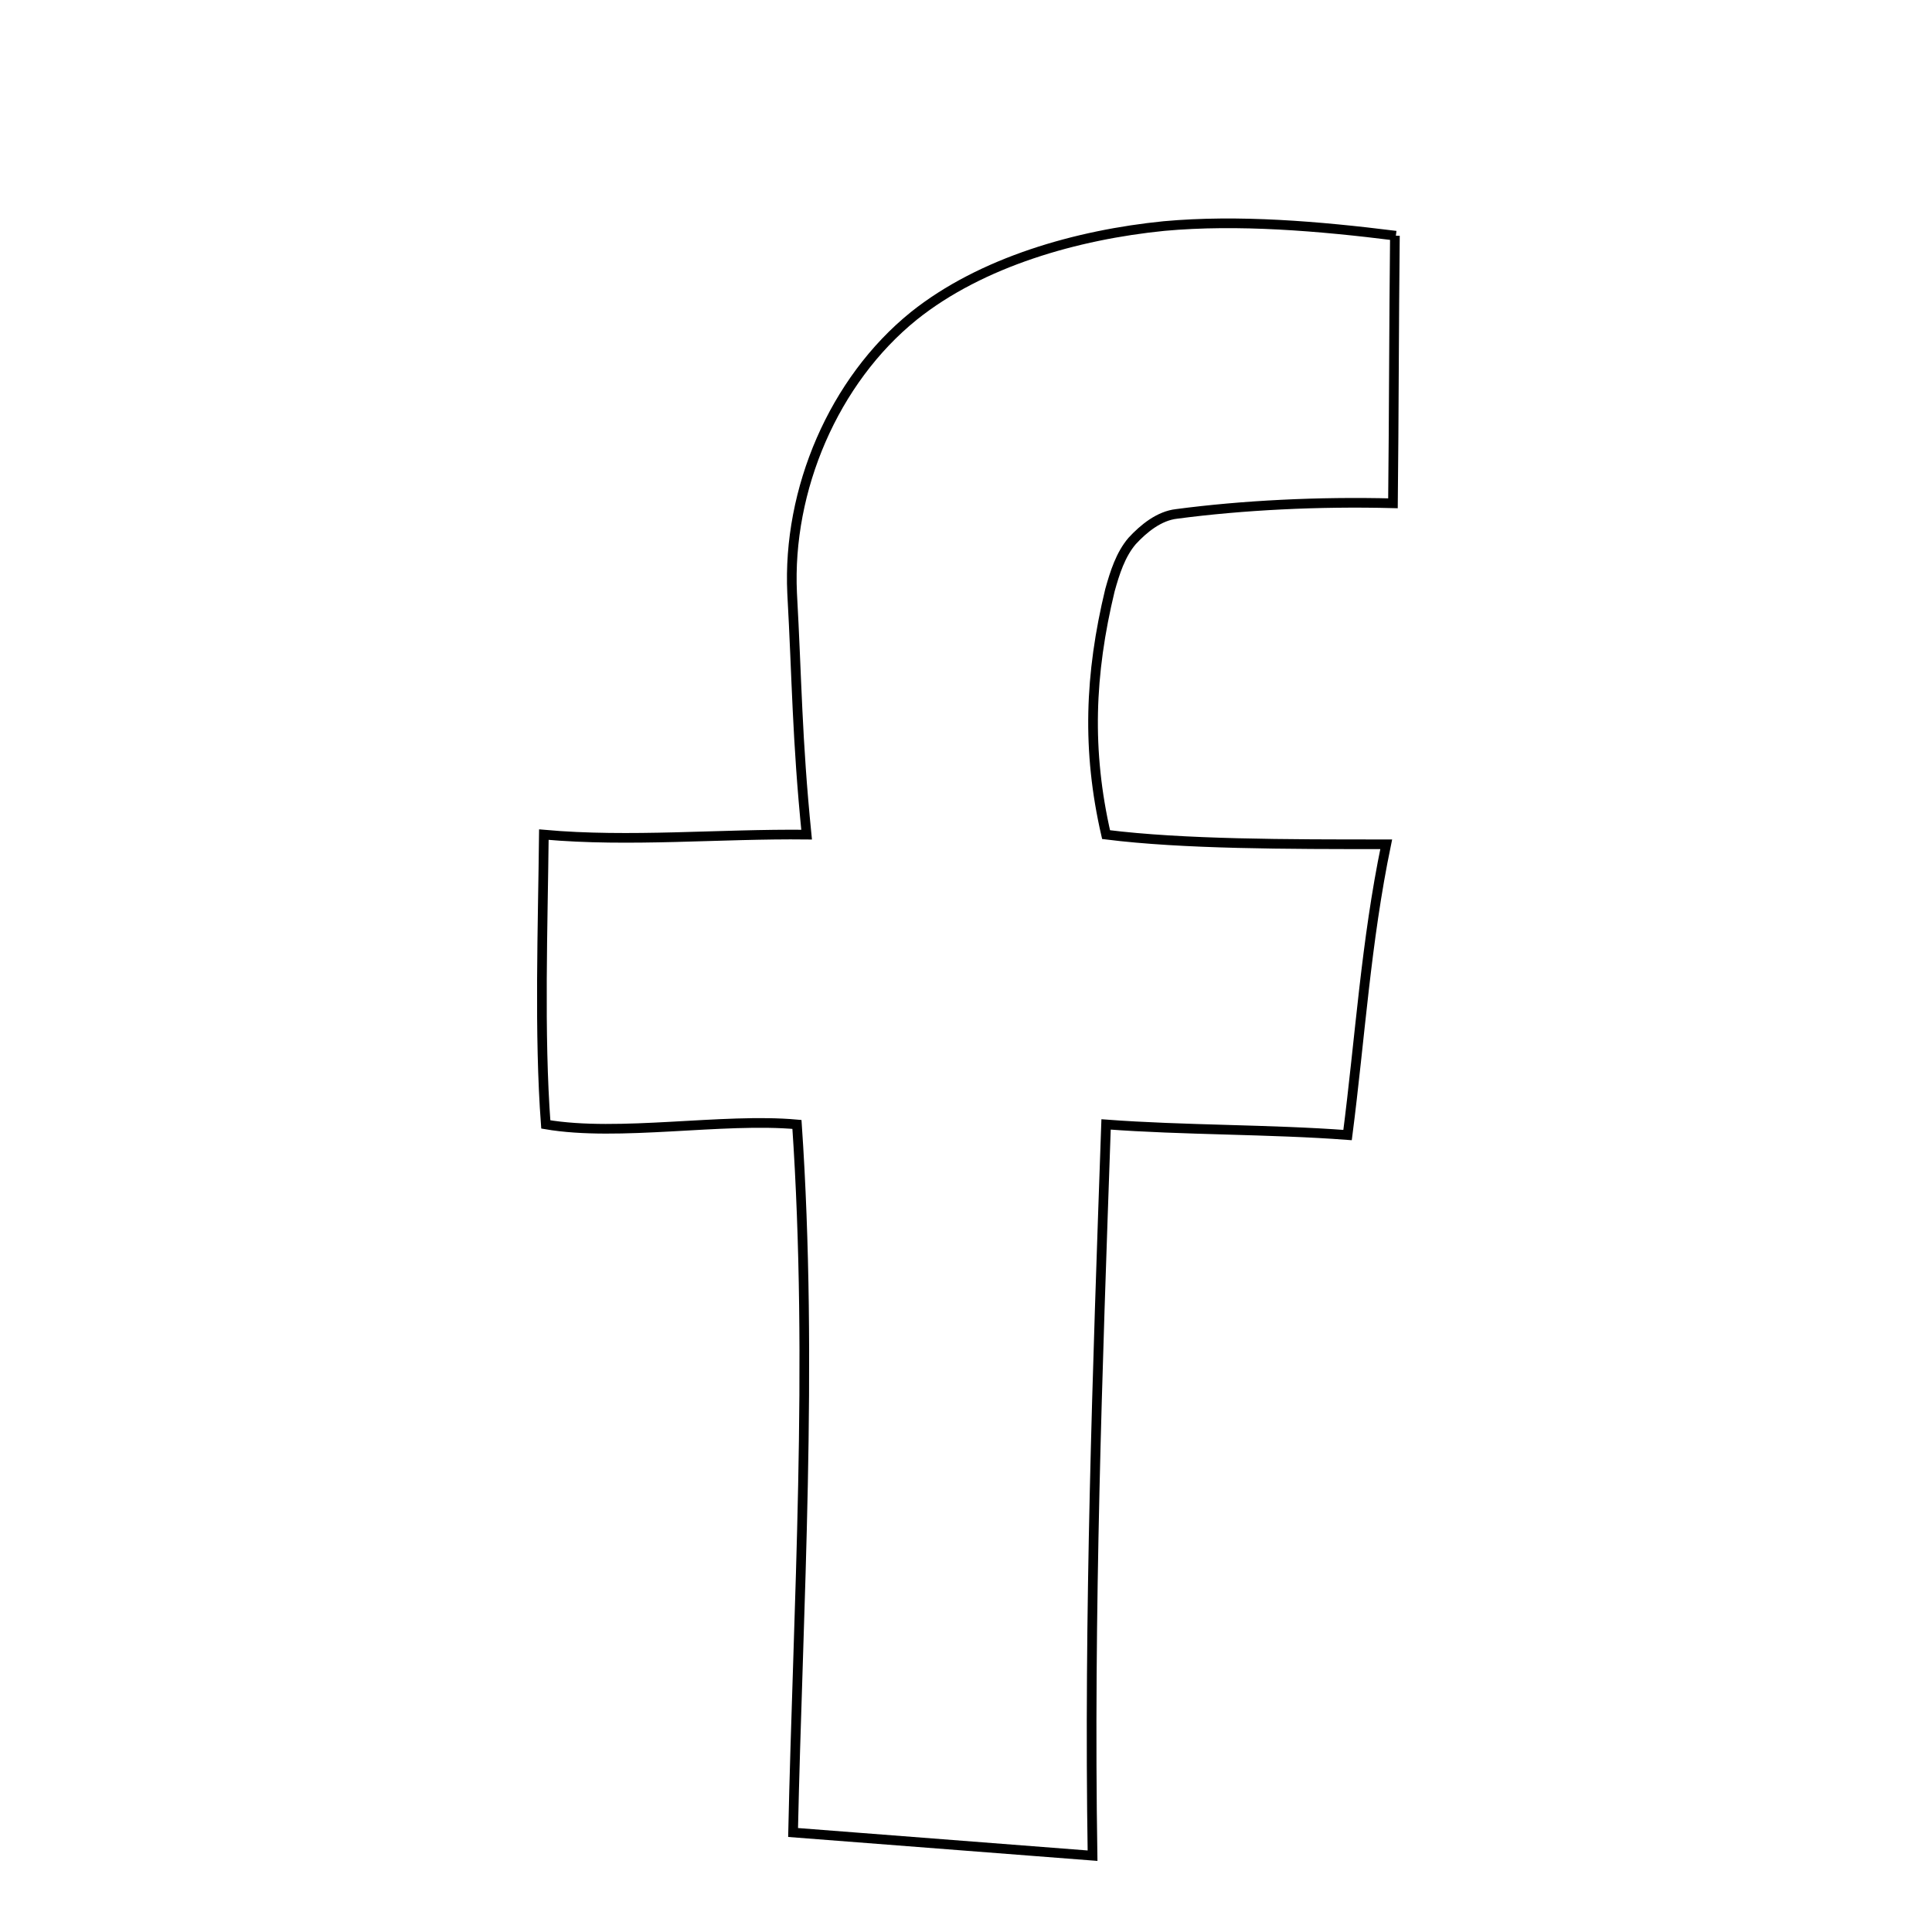
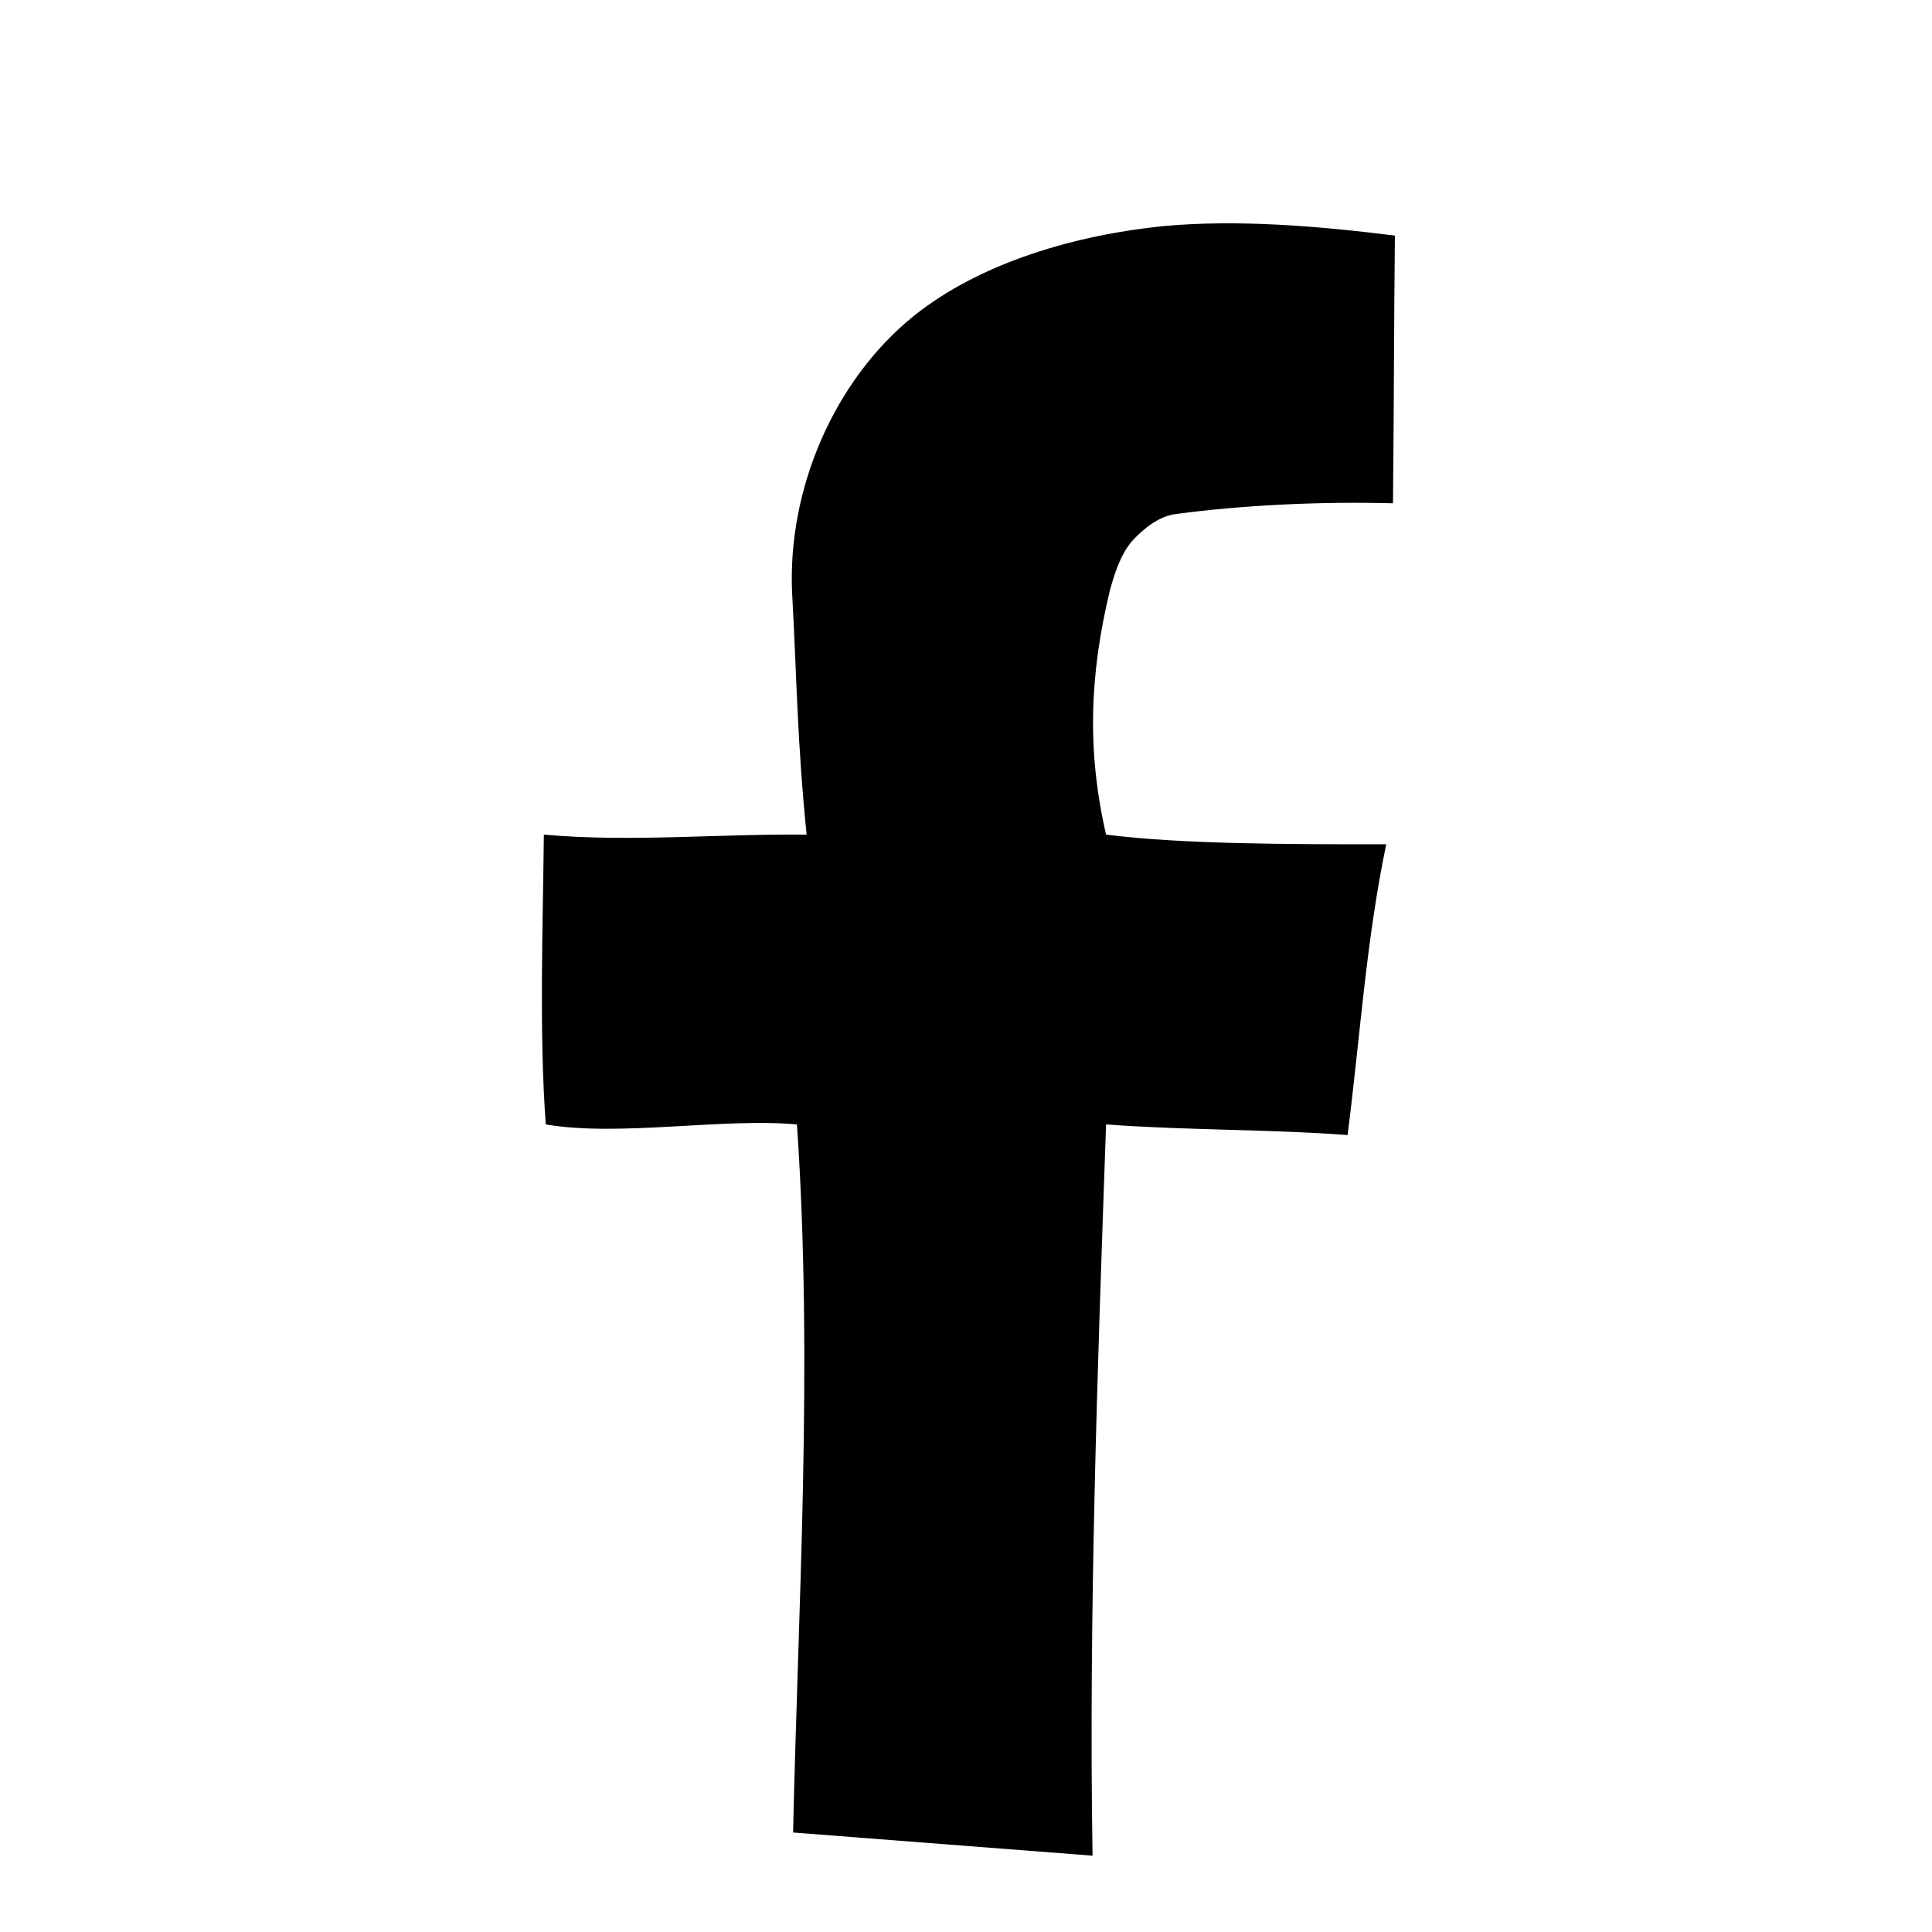
<svg xmlns="http://www.w3.org/2000/svg" version="1.0" id="Layer_1" x="0px" y="0px" viewBox="0 0 200 200" style="enable-background:new 0 0 200 200;" xml:space="preserve">
-   <style type="text/css">
- 	.st0{fill:none;stroke:#000000;stroke-miterlimit:10;}
- </style>
-   <path class="st0" d="M144.4,24.4c-0.1,9.2-0.1,18.5-0.2,27.7c-7.7-0.2-15.6,0.2-22.4,1.1c-1.8,0.2-3.4,1.5-4.6,2.8  c-1.2,1.4-1.8,3.3-2.3,5.1c-2.1,8.7-2.4,16.6-0.4,25.3c8,1,18.7,1,29,1c-2.1,10.1-2.7,20-4,30.1c-7.9-0.6-17.1-0.5-25-1.1  c-0.9,25.6-1.8,50.8-1.4,75.7c-10.3-0.8-20.7-1.6-31-2.4c0.5-23.1,2.1-48.4,0.4-73.3c-7.7-0.7-18.4,1.3-26,0  c-0.7-9.3-0.3-20.6-0.2-30c8.9,0.8,18.2-0.1,27.2,0c-1-10-1-16-1.5-25c-0.5-10.7,4.3-22,12.6-28.7c7-5.6,16.9-8.4,25.9-9.3  c7.7-0.7,16,0,24,1" />
+   <path class="st0" d="M144.4,24.4c-0.1,9.2-0.1,18.5-0.2,27.7c-7.7-0.2-15.6,0.2-22.4,1.1c-1.8,0.2-3.4,1.5-4.6,2.8   c-1.2,1.4-1.8,3.3-2.3,5.1c-2.1,8.7-2.4,16.6-0.4,25.3c8,1,18.7,1,29,1c-2.1,10.1-2.7,20-4,30.1c-7.9-0.6-17.1-0.5-25-1.1   c-0.9,25.6-1.8,50.8-1.4,75.7c-10.3-0.8-20.7-1.6-31-2.4c0.5-23.1,2.1-48.4,0.4-73.3c-7.7-0.7-18.4,1.3-26,0   c-0.7-9.3-0.3-20.6-0.2-30c8.9,0.8,18.2-0.1,27.2,0c-1-10-1-16-1.5-25c-0.5-10.7,4.3-22,12.6-28.7c7-5.6,16.9-8.4,25.9-9.3   c7.7-0.7,16,0,24,1" />
</svg>
